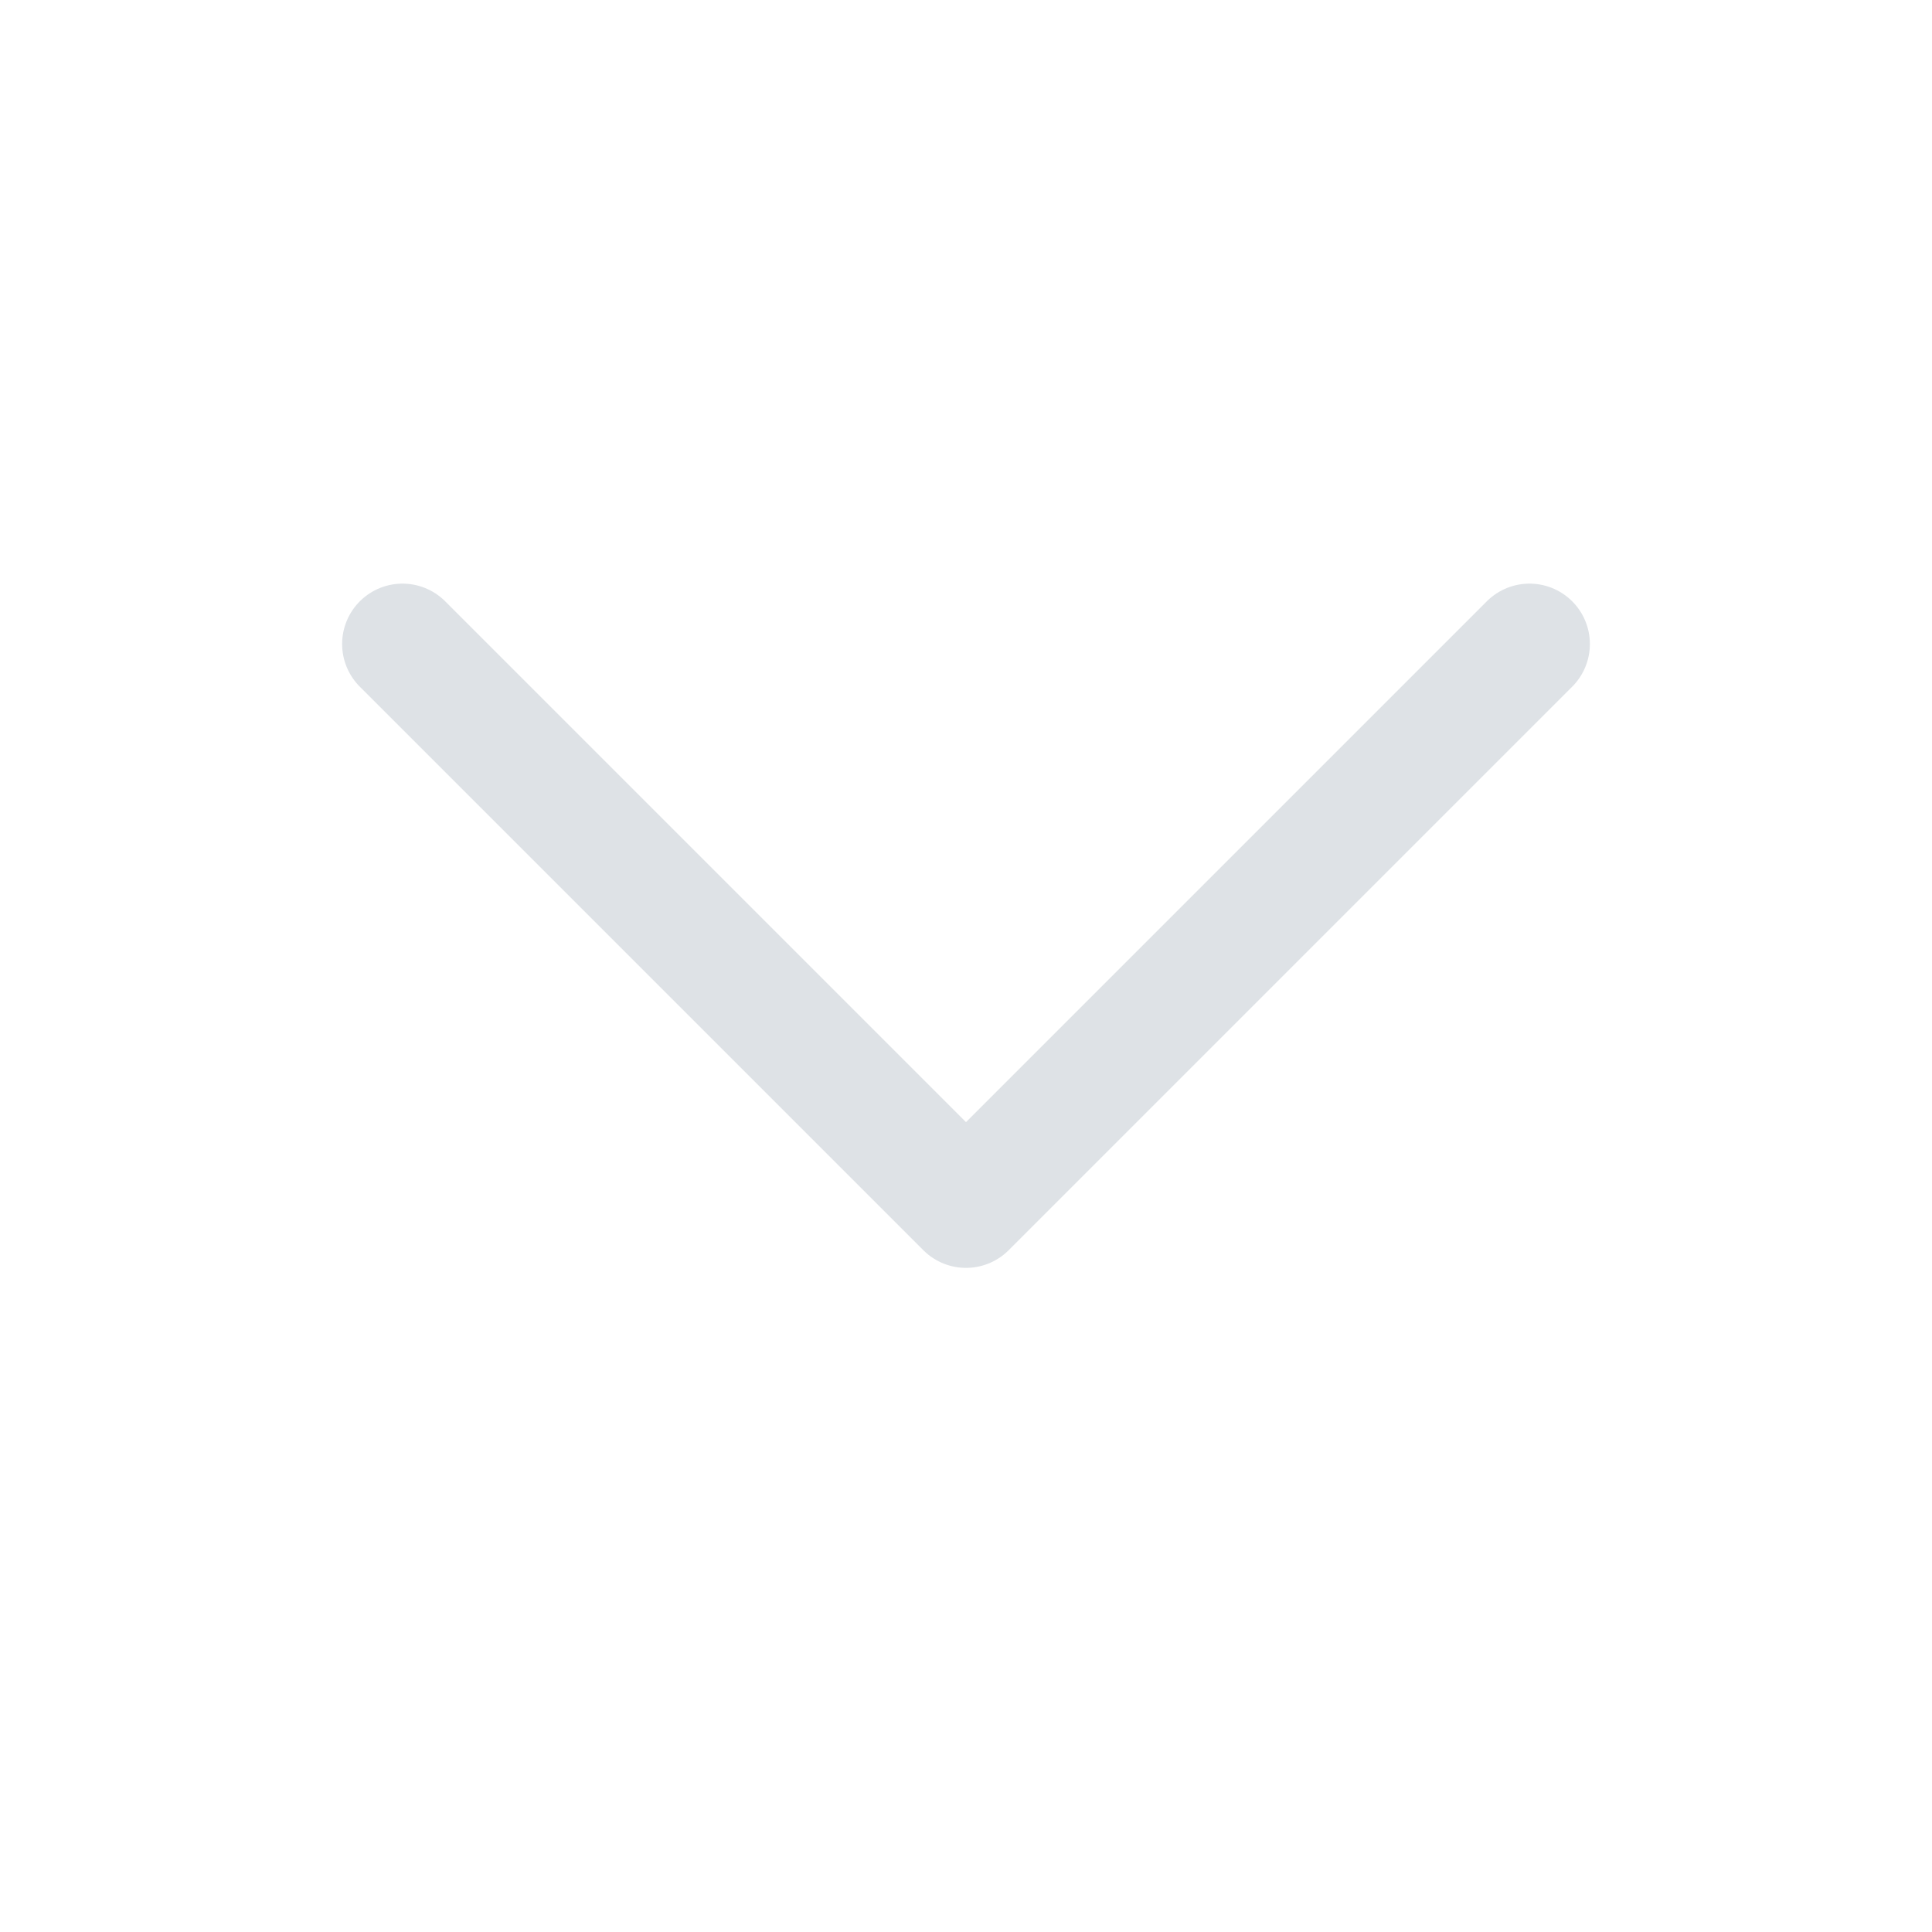
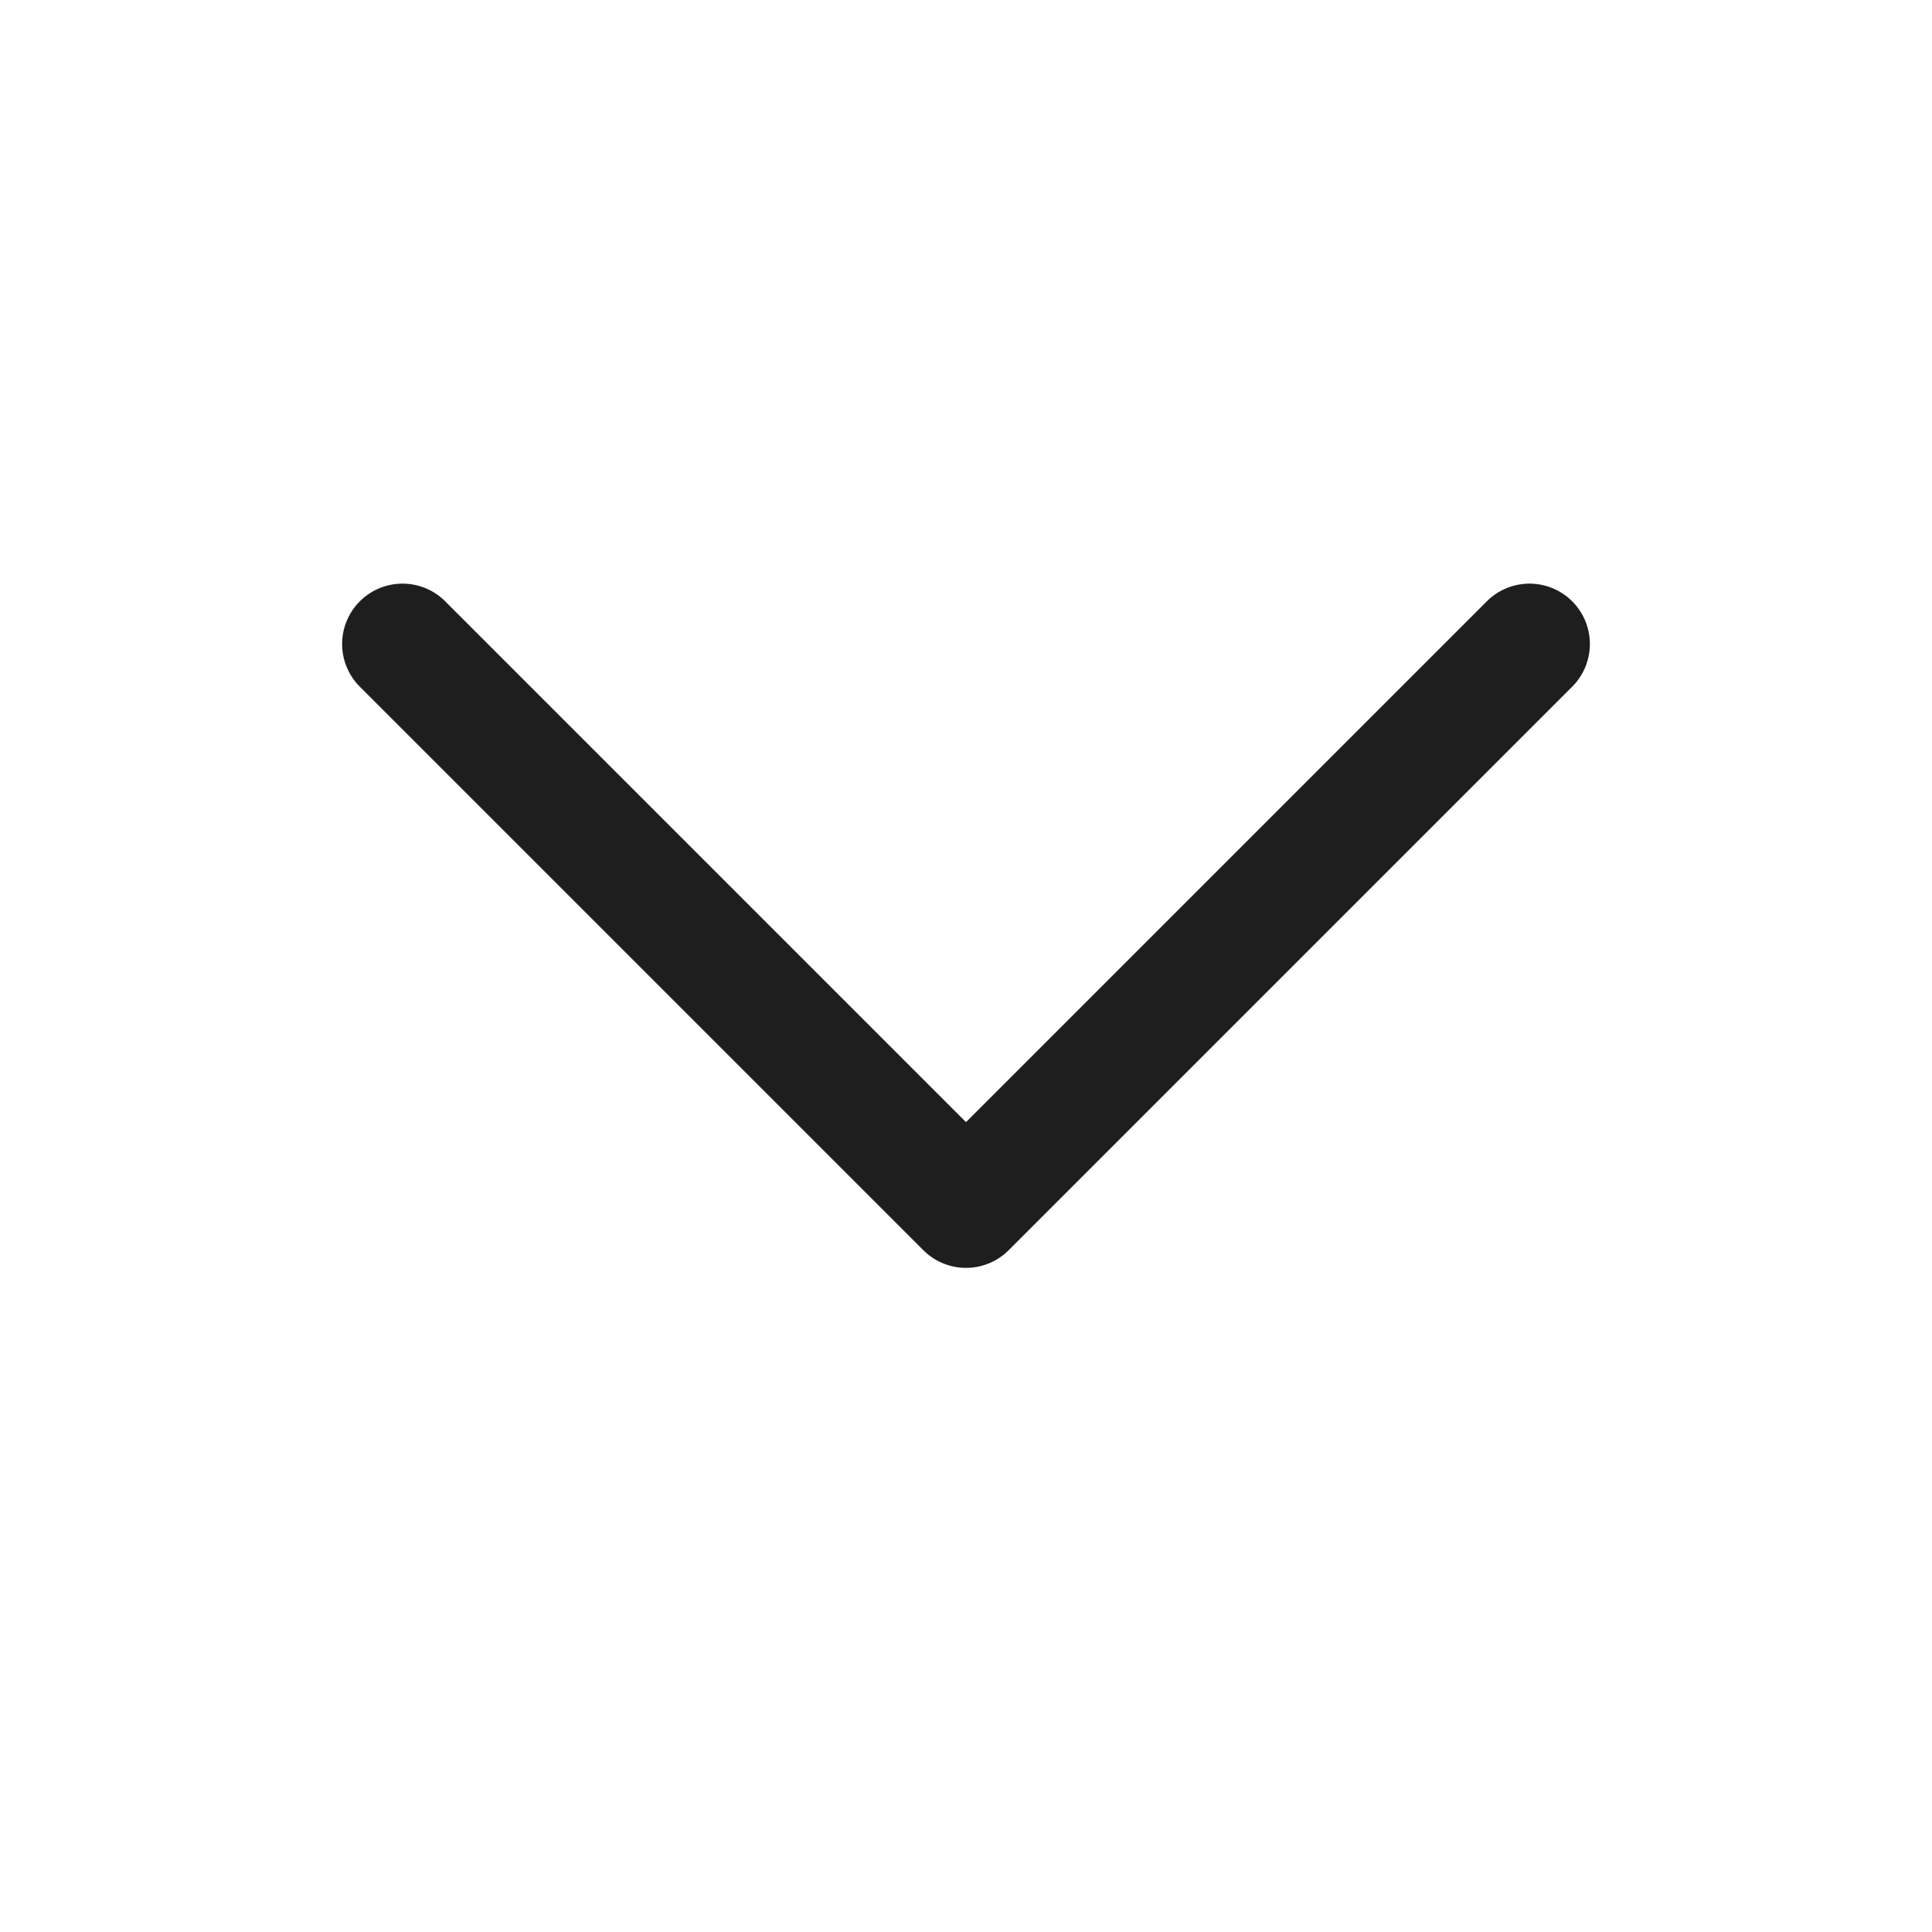
- <svg xmlns="http://www.w3.org/2000/svg" width="24" height="24" viewBox="0 0 24 24" fill="none">
-   <path d="M19 8L12 15L5 8" stroke="#dee2e6" stroke-width="1.5" stroke-linecap="round" stroke-linejoin="round" />
+ <svg xmlns="http://www.w3.org/2000/svg" width="20" height="20" viewBox="0 0 24 24" fill="none">
+   <path d="M19 8L12 15L5 8" stroke="#1e1e1e" stroke-width="1.5" stroke-linecap="round" stroke-linejoin="round" />
</svg>
